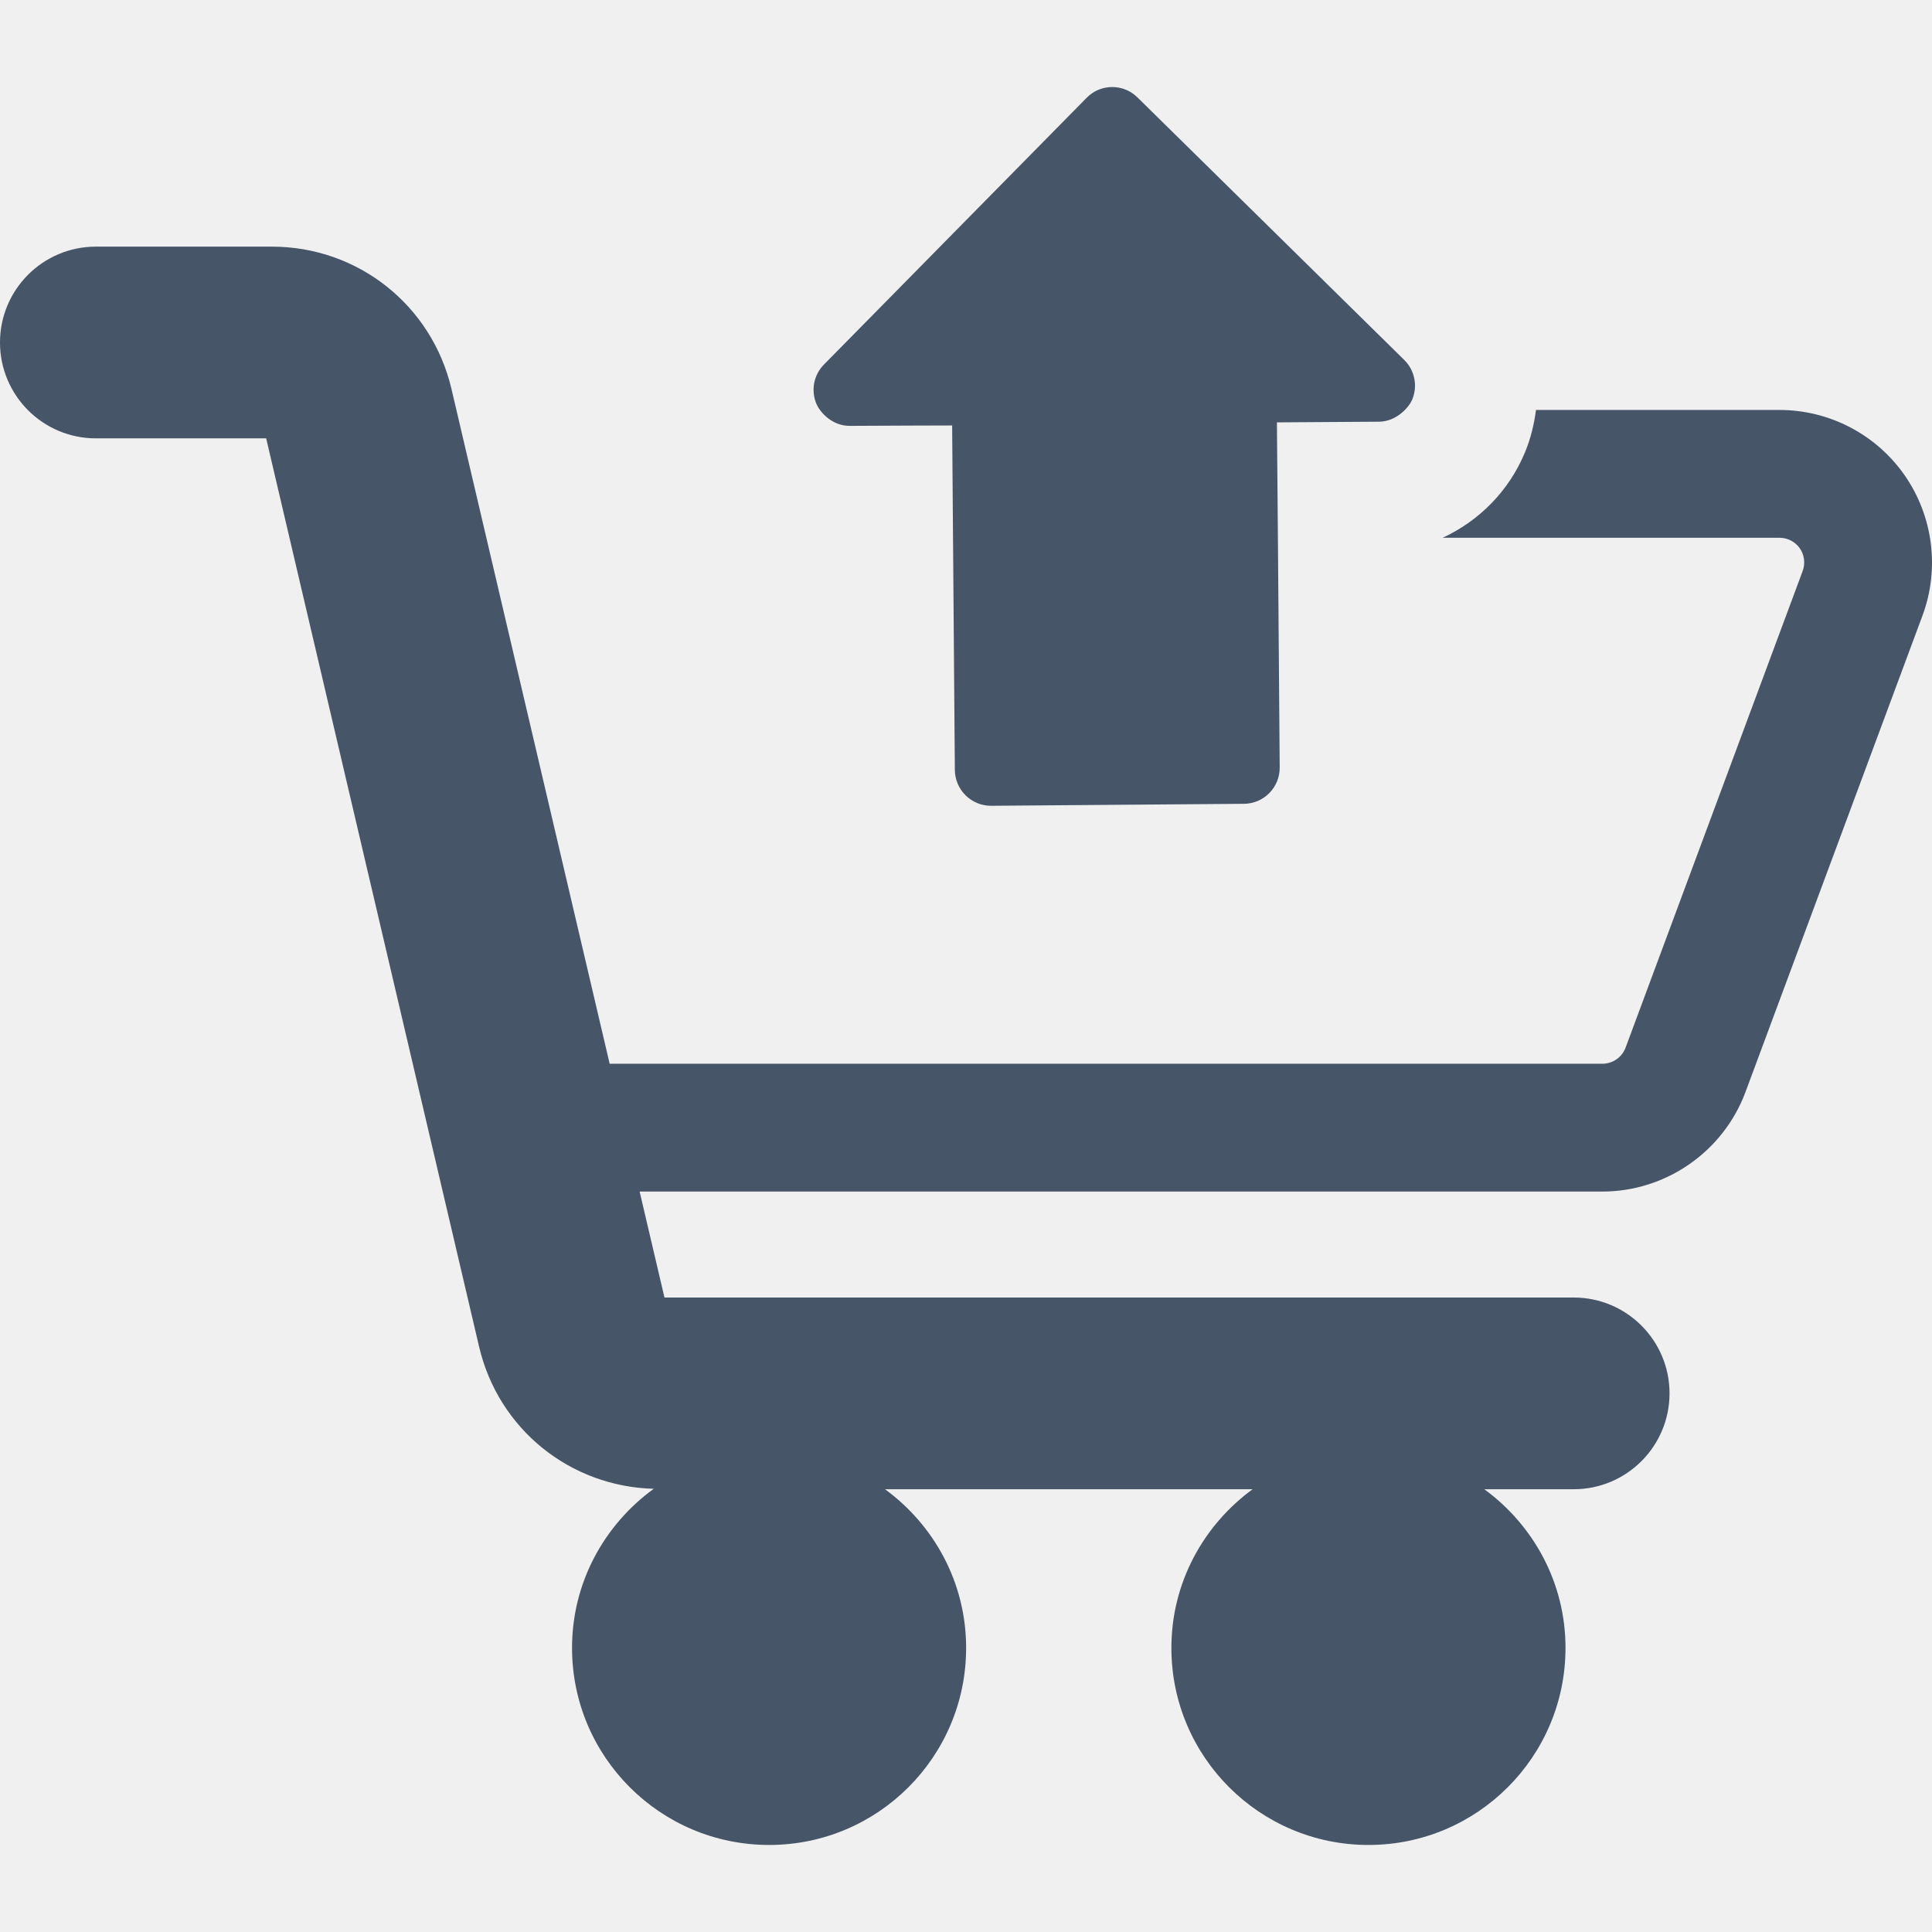
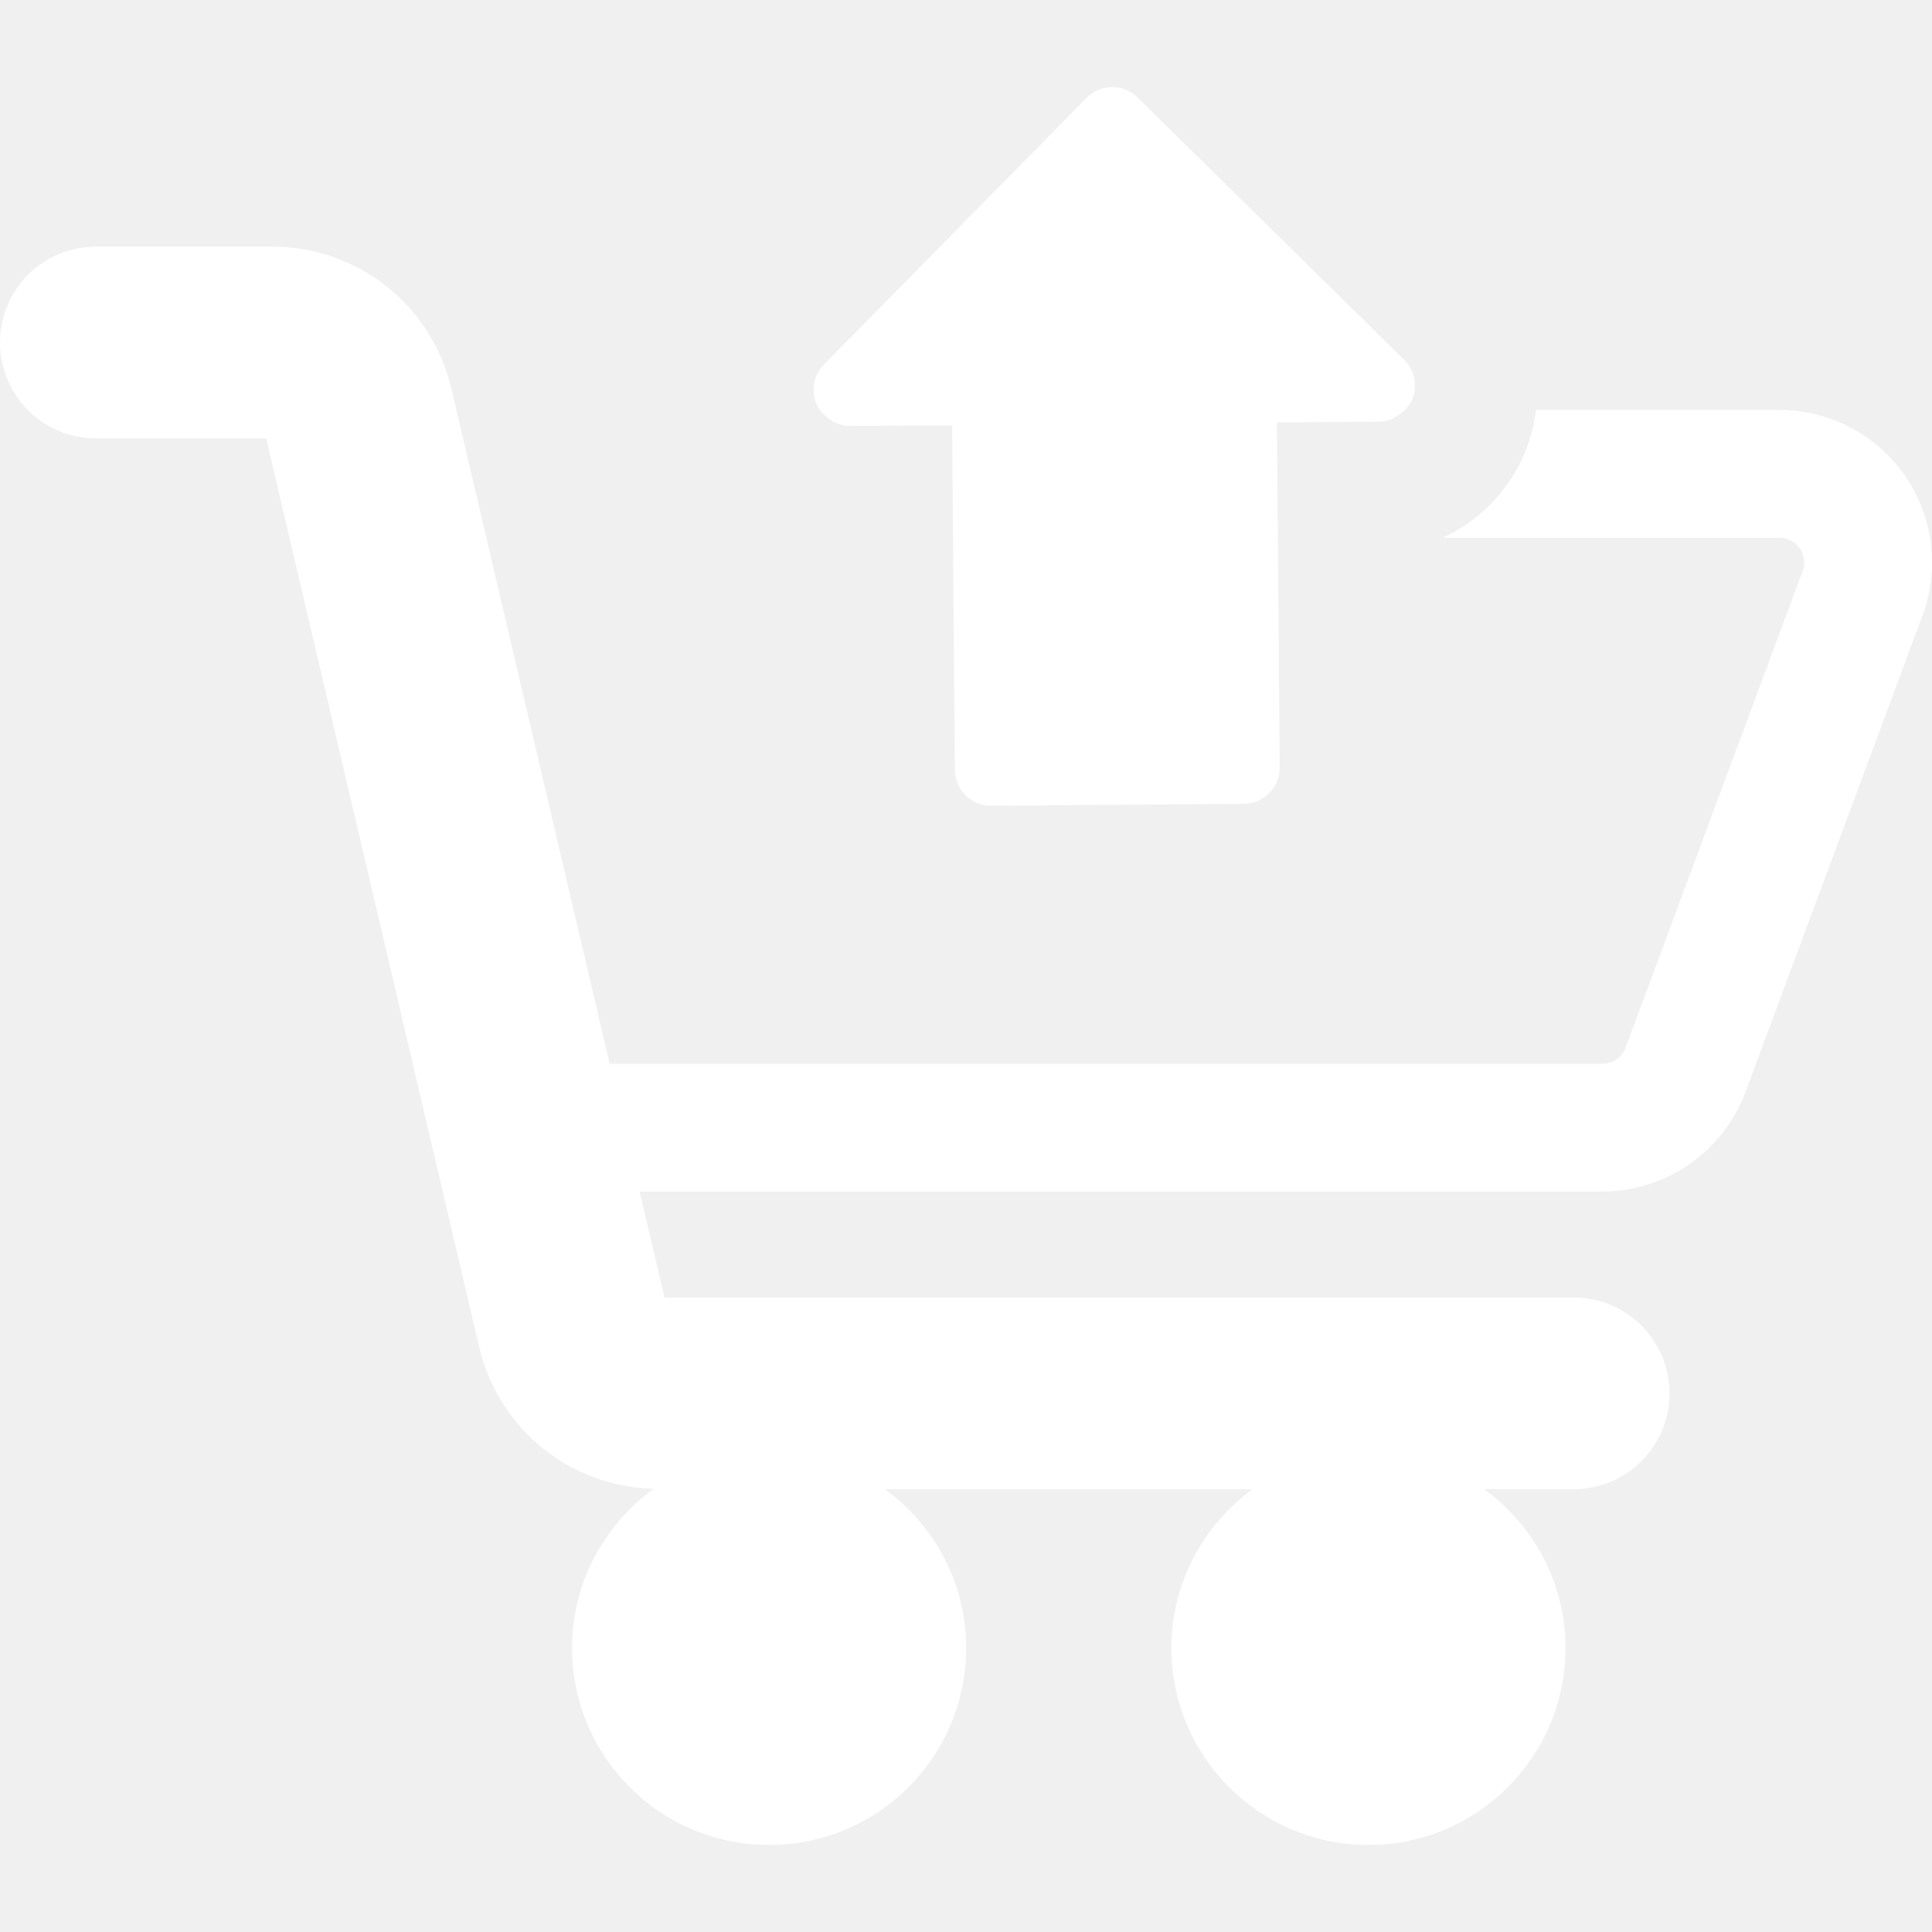
- <svg xmlns="http://www.w3.org/2000/svg" fill="#475569" height="800px" width="800px" version="1.1" id="Capa_1" viewBox="0 0 488.975 488.975" xml:space="preserve">
+ <svg xmlns="http://www.w3.org/2000/svg" fill="#FFFFFF" height="800px" width="800px" version="1.1" id="Capa_1" viewBox="0 0 488.975 488.975" xml:space="preserve">
  <g>
    <g id="Icons_32_">
      <g>
        <path d="M482.065,120.303c-7.218-10.363-19.065-16.545-31.687-16.545h-61.629c-0.476,3.617-1.328,7.217-2.783,10.708     c-4.059,9.815-11.605,17.351-20.834,21.638h85.246c2.055,0,3.981,1.01,5.135,2.662c1.165,1.691,1.434,3.847,0.723,5.764     l-44.81,120.611c-0.897,2.441-3.253,4.082-5.858,4.082H154.301L114.263,98.428c-4.995-21.198-23.679-36.006-45.442-36.006H24.263     C10.868,62.422,0,73.282,0,86.683s10.868,24.261,24.263,24.261h43.102l53.908,229.965c4.899,20.778,22.968,35.333,44.183,35.894     c-12.479,9.068-20.677,23.67-20.677,40.271c0,27.545,22.334,49.873,49.883,49.873c27.541,0,49.859-22.328,49.859-49.873     c0-16.539-8.129-31.085-20.531-40.159h93.034c-12.401,9.074-20.554,23.62-20.554,40.159c0,27.545,22.334,49.873,49.883,49.873     c27.53,0,49.865-22.328,49.865-49.873c0-16.539-8.151-31.085-20.549-40.159h22.616c13.398,0,24.261-10.86,24.261-24.261     s-10.862-24.261-24.261-24.261H168.173l-6.289-26.82h243.684c16.049,0,30.578-10.101,36.188-25.154l44.811-120.616     C490.956,143.972,489.282,130.712,482.065,120.303z" />
        <path d="M287.881,24.652c-1.79-1.771-4.13-2.642-6.457-2.623c-2.334,0.018-4.66,0.924-6.404,2.723L208.539,92.26     c-2.601,2.629-3.346,6.551-1.909,9.95c0.94,2.213,4.03,5.608,8.466,5.574c6.472-0.051,25.885-0.102,25.885-0.102l0.245,31.302     l0.438,55.889c0.056,5.035,4.164,9.104,9.209,9.065l63.961-0.5c5.044-0.039,9.088-4.172,9.049-9.19l-0.437-55.906l-0.269-31.441     c0,0,19.431-0.122,25.9-0.173c4.144-0.032,7.446-3.39,8.379-5.688c1.385-3.421,0.578-7.339-2.039-9.928L287.881,24.652z" />
      </g>
    </g>
  </g>
</svg>
